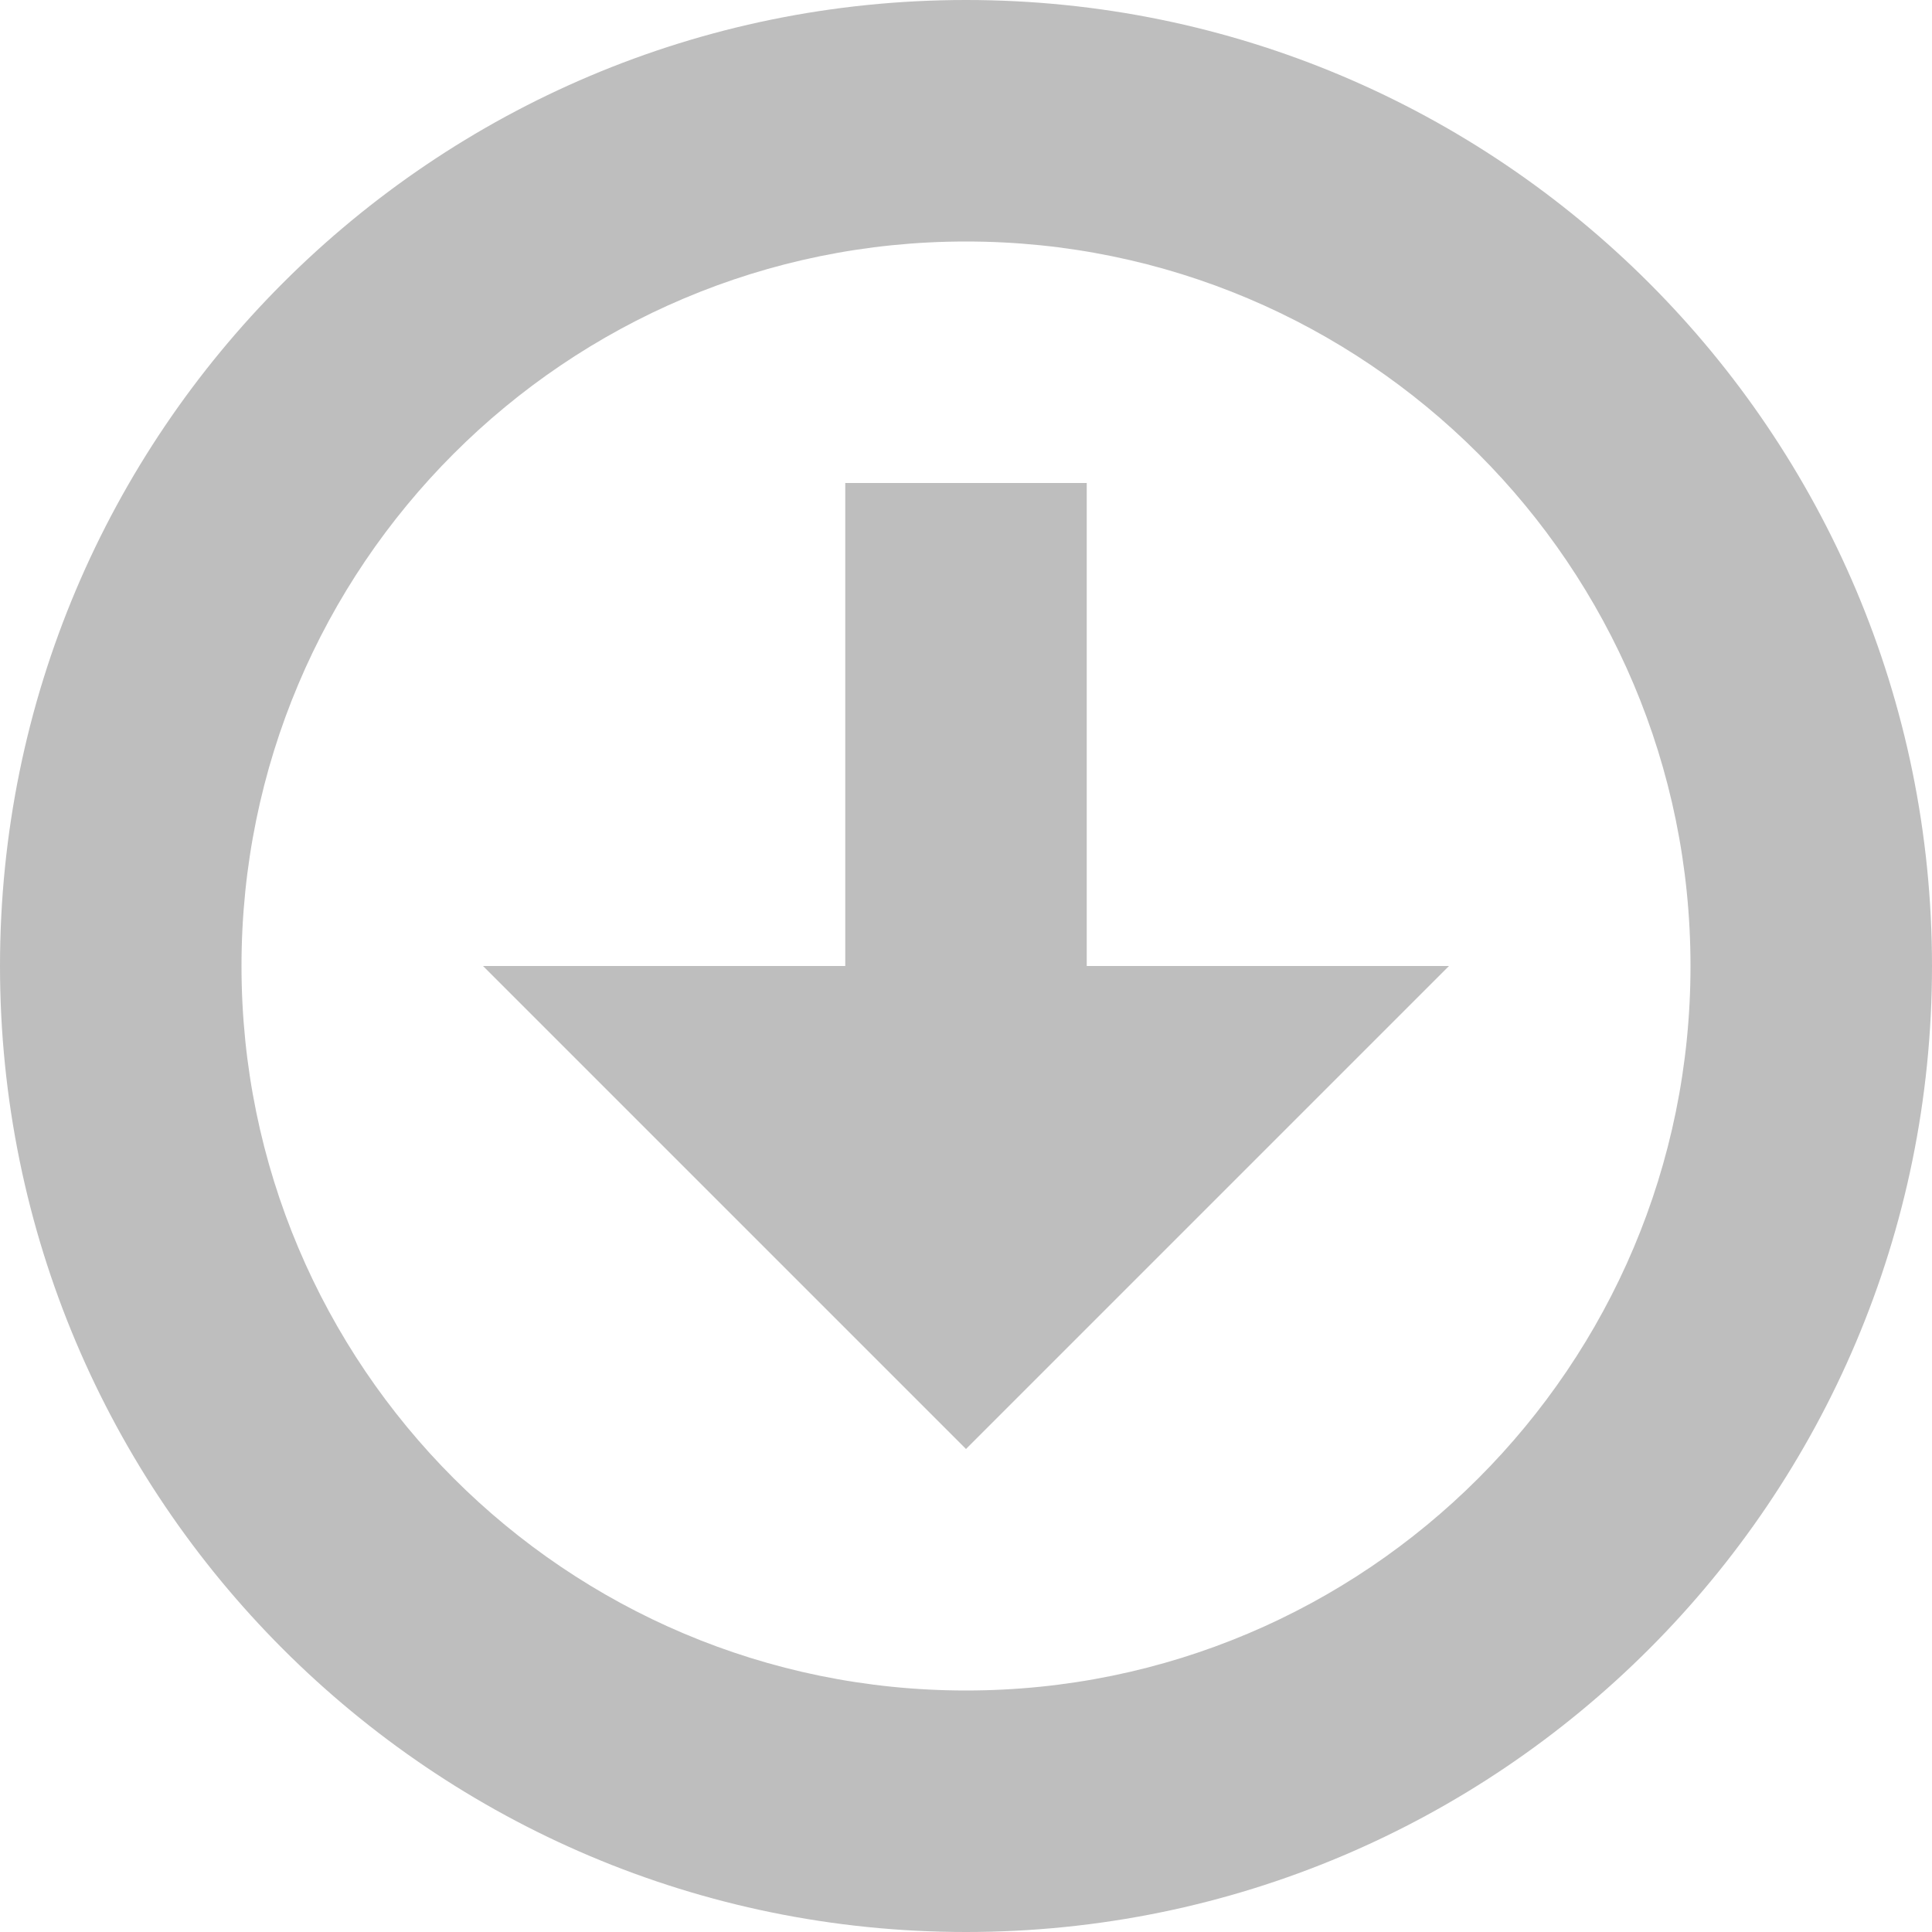
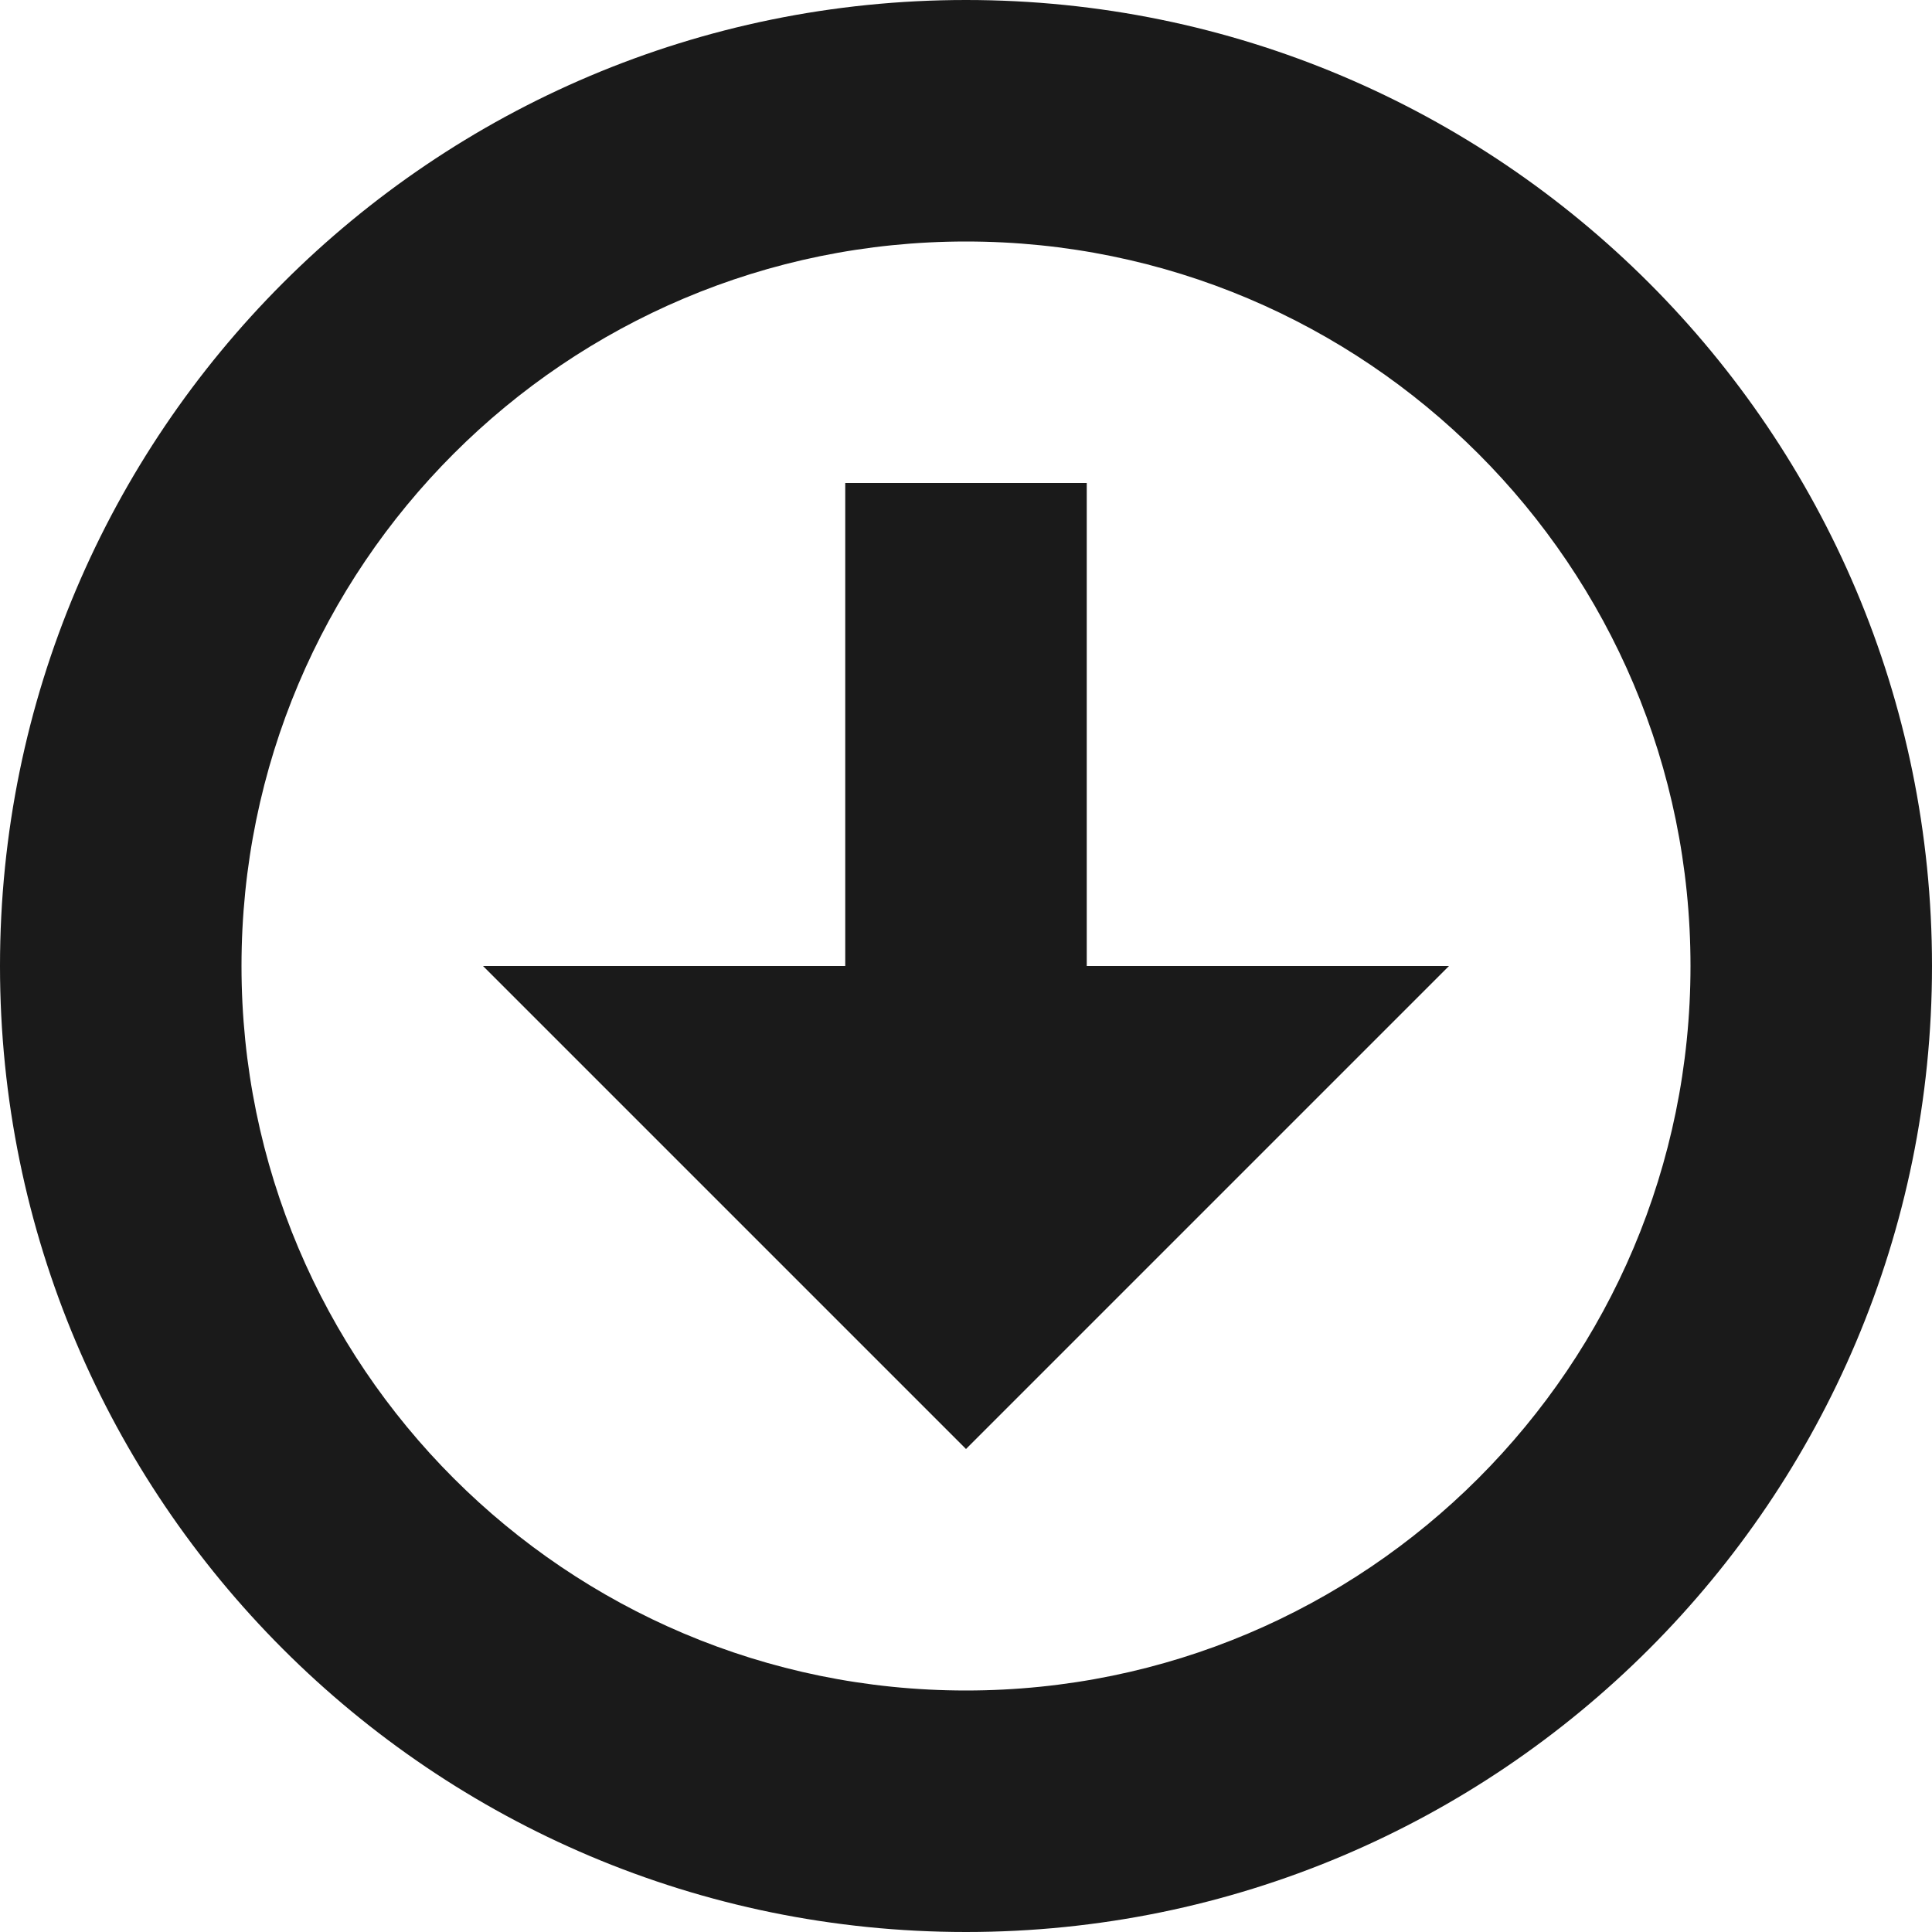
- <svg xmlns="http://www.w3.org/2000/svg" height="16" width="16">
-   <path d="M 8,0 C 3.582,0 0,3.582 0,8 c 0,4.418 3.582,8 8,8 4.418,0 8,-3.582 8,-8 C 16,3.582 12.418,0 8,0 z m 0,2 c 3.314,0 6,2.686 6,6 0,3.314 -2.686,6 -6,6 C 4.686,14 2,11.314 2,8 2,4.686 4.686,2 8,2 z" stroke-width="1" display="inline" fill="#bebebe" color="#bebebe" fill-opacity="1" fill-rule="nonzero" stroke="none" visibility="visible" />
-   <path d="M 7,4 7,8 4,8 8,12 12,8 9,8 9,4 z" stroke-width="1" display="inline" fill="#bebebe" color="#bebebe" fill-opacity="1" fill-rule="nonzero" stroke="none" visibility="visible" />
+ <svg xmlns="http://www.w3.org/2000/svg" height="16" width="16" id="svg3007" version="1.1">
+   <defs id="defs3015" />
+   <path d="M 8,0 C 3.582,0 0,3.582 0,8 c 0,4.418 3.582,8 8,8 4.418,0 8,-3.582 8,-8 C 16,3.582 12.418,0 8,0 z m 0,2 c 3.314,0 6,2.686 6,6 0,3.314 -2.686,6 -6,6 C 4.686,14 2,11.314 2,8 2,4.686 4.686,2 8,2 z" stroke-width="1" display="inline" fill="#bebebe" color="#bebebe" fill-opacity="1" fill-rule="nonzero" stroke="none" visibility="visible" id="path3009" style="fill:#1a1a1a" />
+   <path d="M 7,4 7,8 4,8 8,12 12,8 9,8 9,4 z" stroke-width="1" display="inline" fill="#bebebe" color="#bebebe" fill-opacity="1" fill-rule="nonzero" stroke="none" visibility="visible" id="path3011" style="fill:#1a1a1a" />
</svg>
